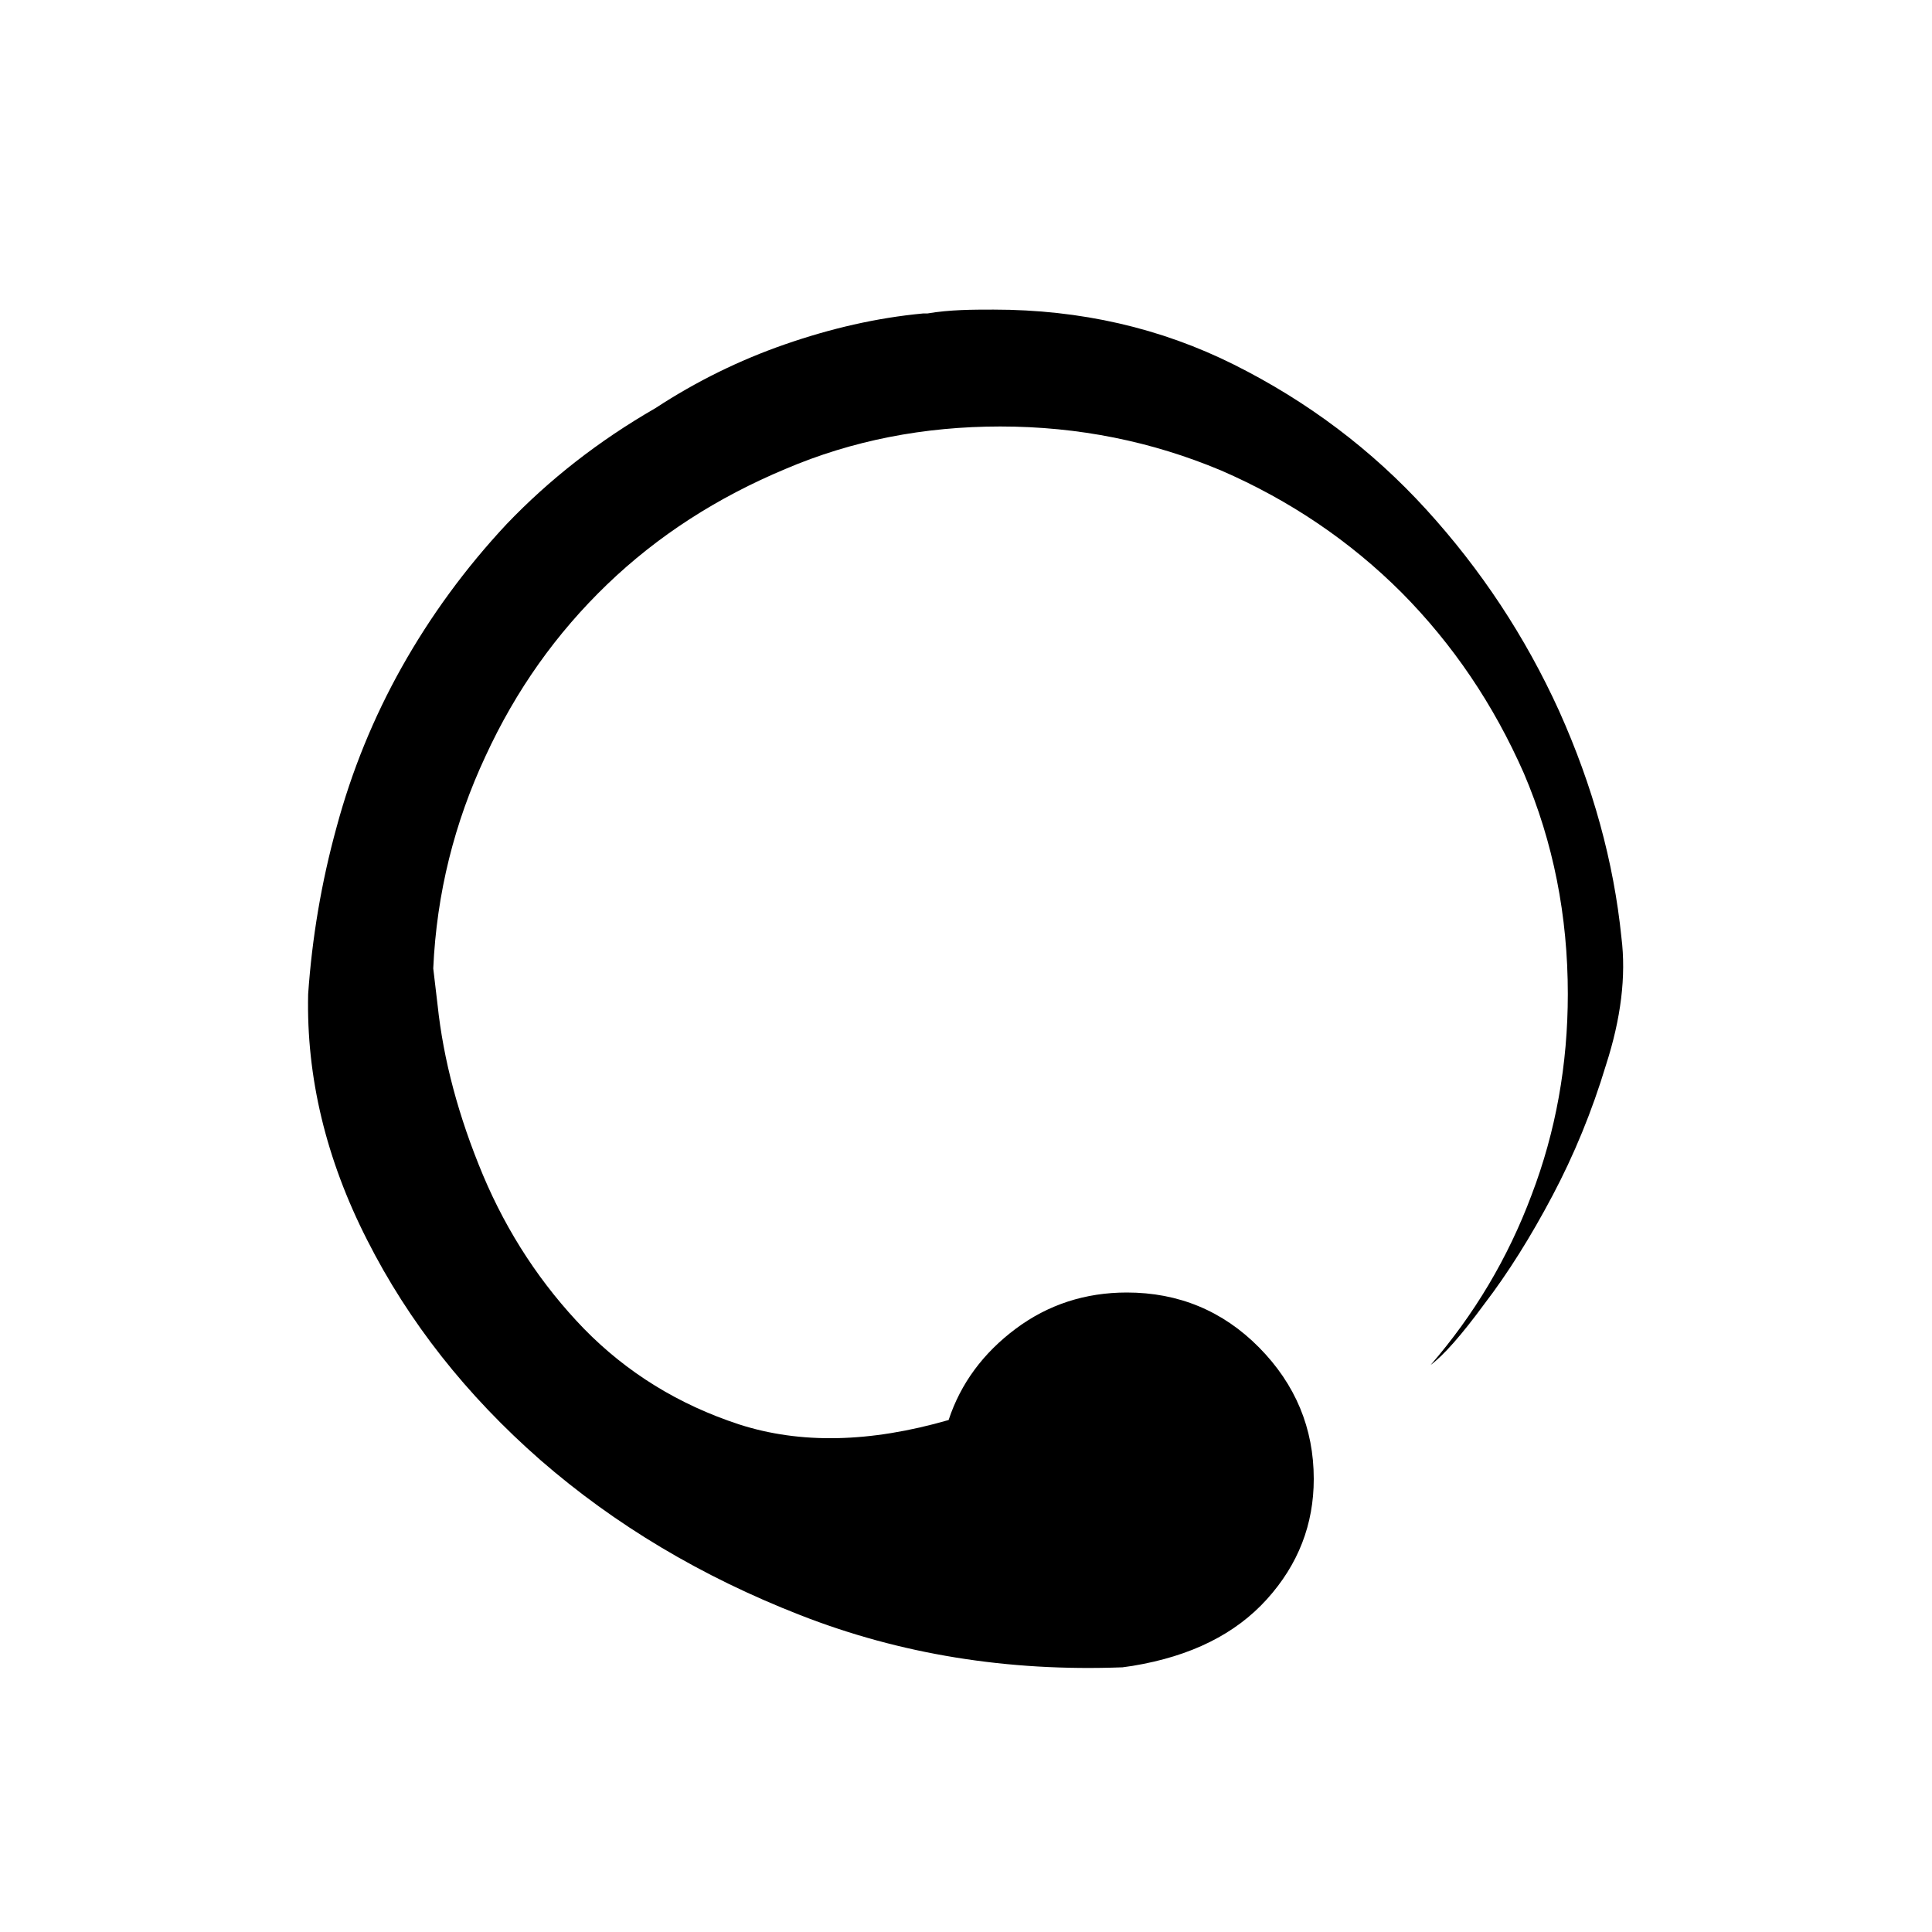
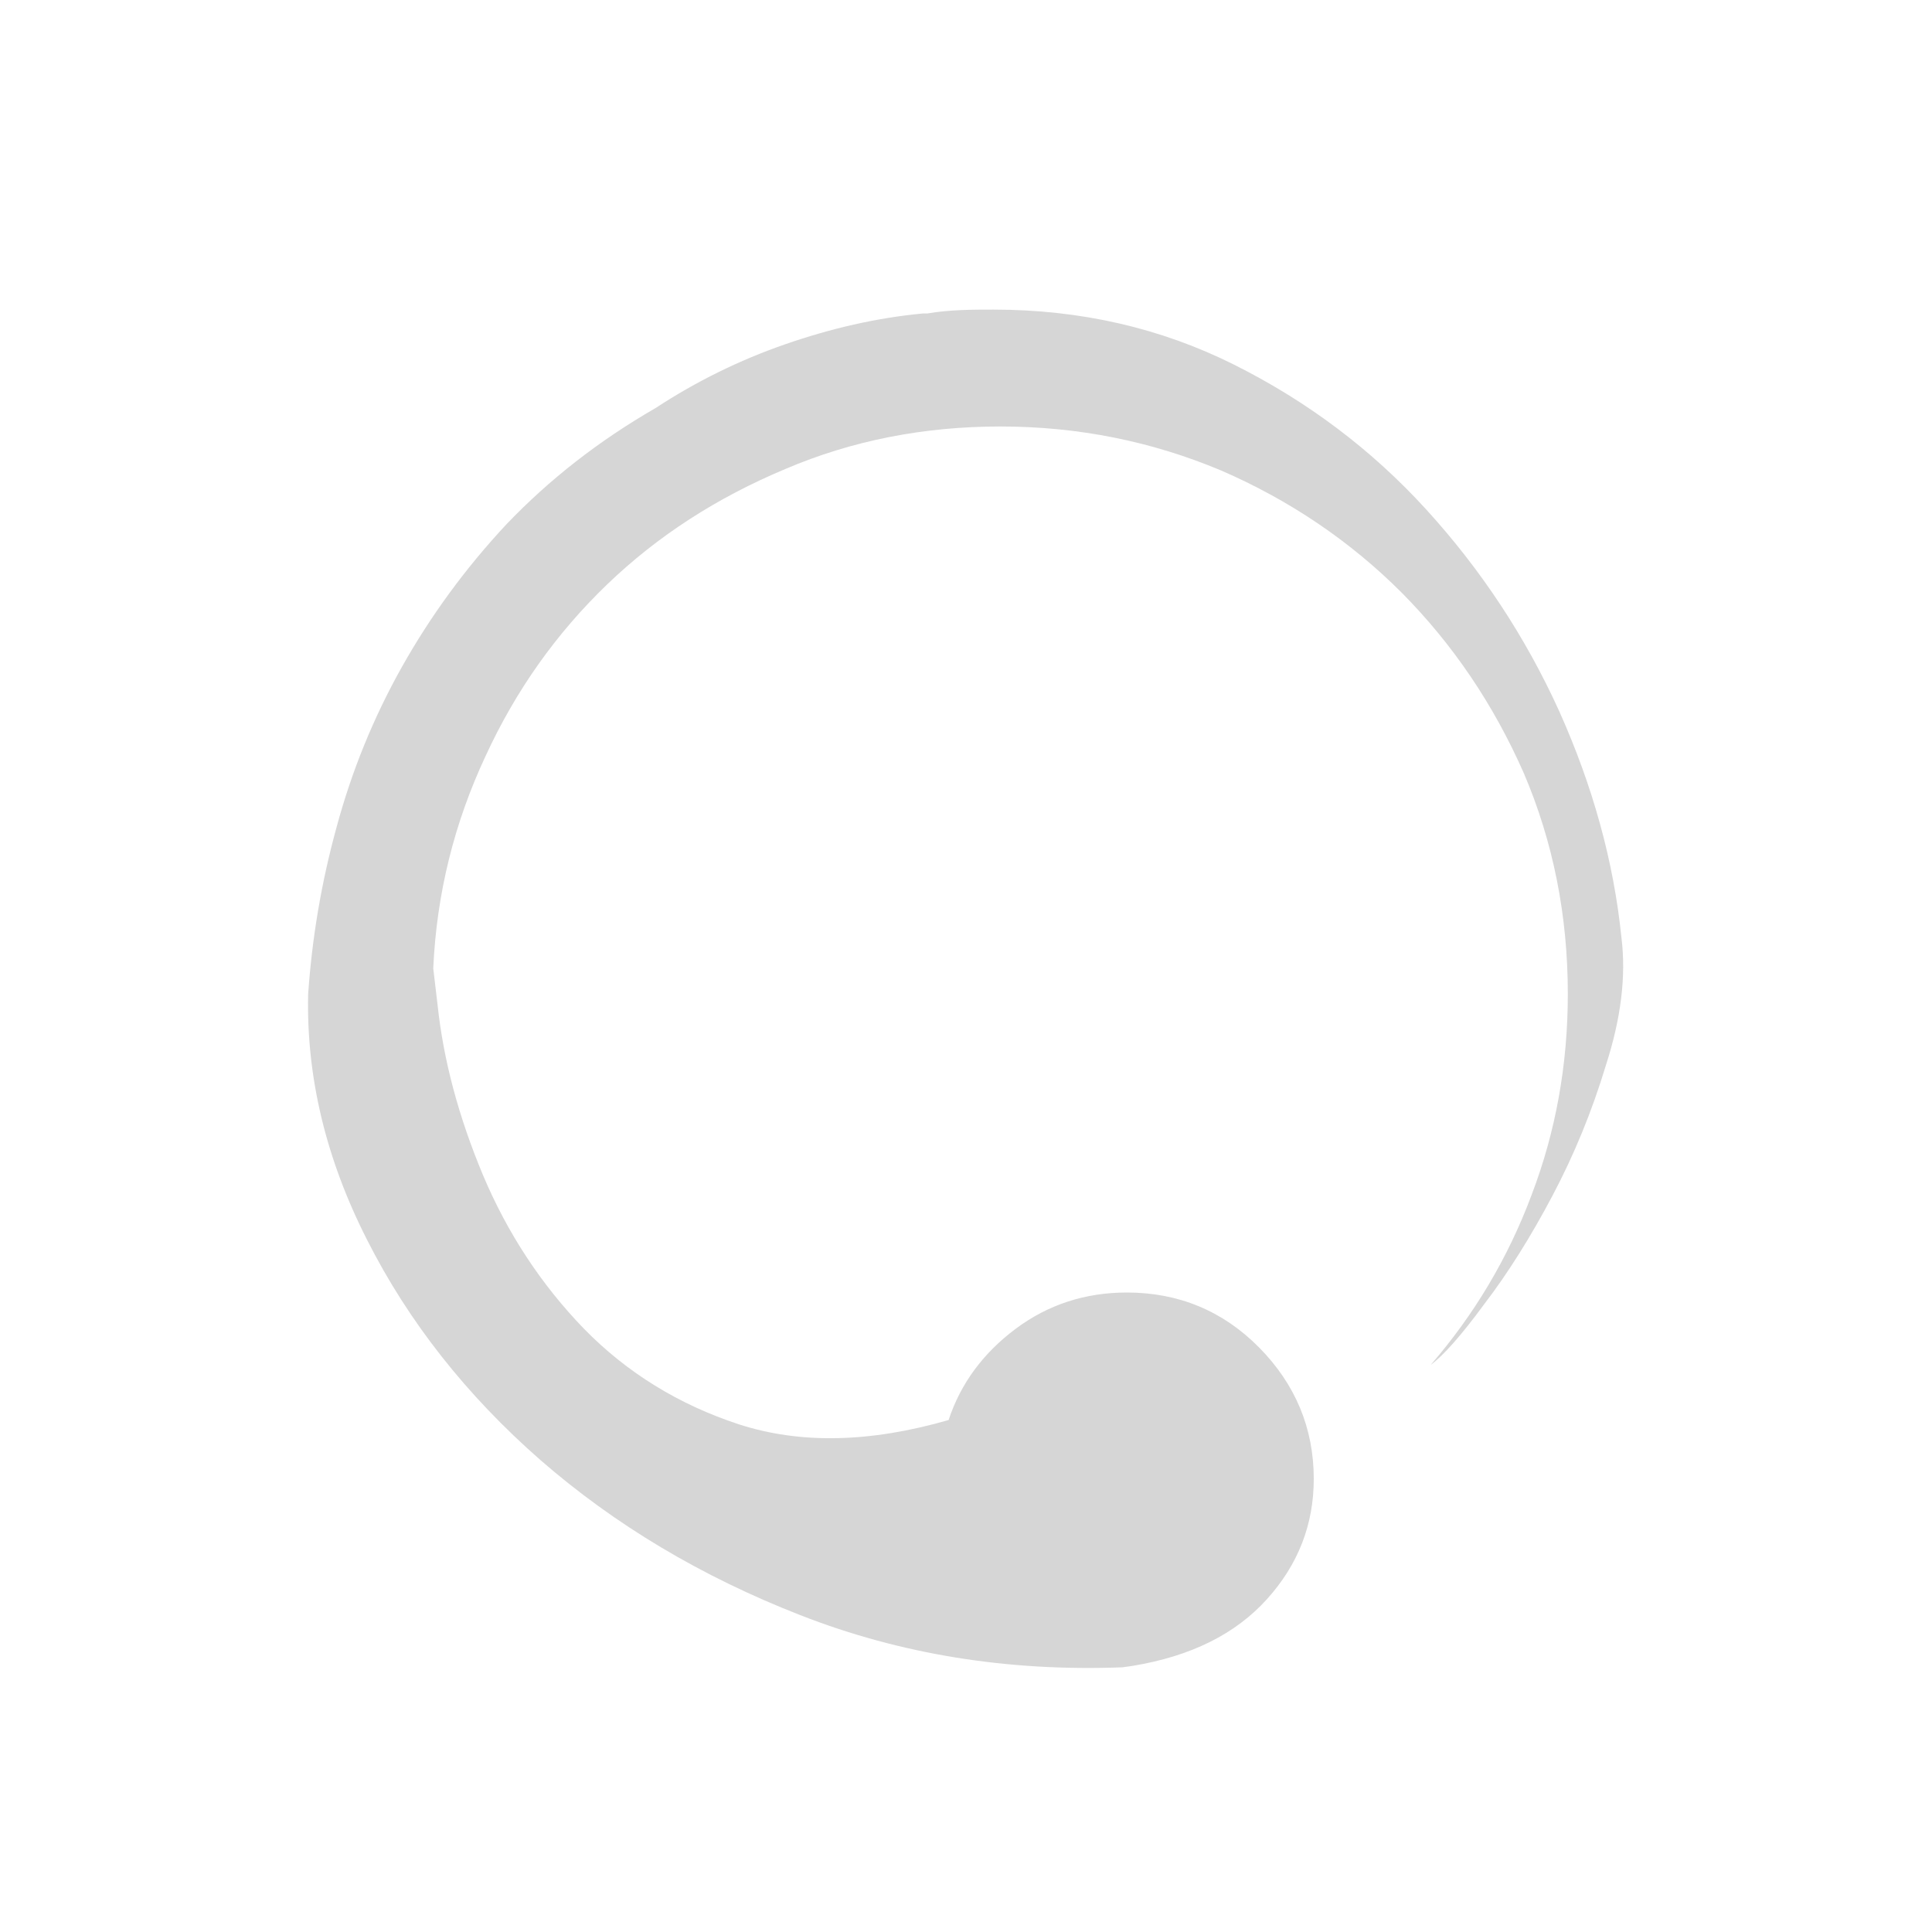
<svg xmlns="http://www.w3.org/2000/svg" version="1.1" x="-10px" y="0px" viewBox="0 0 40 40" style="enable-background:new 0 0 40 40;" xml:space="preserve" id="svg58" width="20" height="20">
  <defs id="defs62" />
  <style type="text/css" id="style2">
	.st0{fill:#D6D6D6;}
	.st1{display:none;}
	.st2{display:inline;}
	.st3{fill:#CC0000;}
</style>
  <g id="ring_x5F_et" class="st1">
    <g class="st2" id="g13">
      <path class="st3" d="M17.74,12.94c-0.23-1.54,0.09-3.09,0.96-4.63s2.13-2.88,3.77-4c1.65-1.12,3.37-1.64,5.15-1.56    c-0.83,0.26-1.64,0.56-2.42,0.9c-0.78,0.33-1.46,0.8-2.03,1.4s-1,1.4-1.27,2.39c-0.27,1-0.33,2.28-0.16,3.83    c0.29-0.03,0.57-0.01,0.86,0.04s0.57,0.16,0.84,0.31c0.64,0.37,1.06,0.91,1.25,1.62s0.1,1.39-0.29,2.03    c-0.33,0.59-0.81,0.99-1.45,1.2s-1.25,0.19-1.86-0.05C19.09,15.66,17.97,14.5,17.74,12.94z M21.27,18.99    c0.68,0.51,1.43,0.85,2.25,1.05s1.71,0.16,2.7-0.1c1-0.25,2.13-0.83,3.4-1.76c-0.18-0.23-0.31-0.49-0.41-0.77    s-0.14-0.57-0.14-0.87c0-0.74,0.26-1.37,0.79-1.9s1.16-0.79,1.9-0.79c0.67,0,1.25,0.22,1.75,0.67s0.8,0.99,0.89,1.63    c0.34,2.12-0.1,3.67-1.33,4.66s-2.73,1.48-4.5,1.5S25,21.88,23.2,21c-1.79-0.86-3.1-2.08-3.92-3.65    C19.92,17.94,20.58,18.49,21.27,18.99z M31.17,8.64c-0.19,0.22-0.42,0.41-0.68,0.57c-0.64,0.37-1.32,0.46-2.03,0.27    s-1.25-0.61-1.62-1.25c-0.34-0.59-0.45-1.21-0.32-1.87s0.45-1.18,0.97-1.58c1.67-1.35,3.23-1.74,4.7-1.17s2.64,1.62,3.54,3.15    s1.42,3.28,1.57,5.28s-0.25,3.74-1.21,5.23c0.19-0.86,0.33-1.71,0.43-2.54c0.11-0.85,0.04-1.67-0.21-2.47s-0.72-1.56-1.44-2.29    c-0.72-0.74-1.81-1.42-3.26-2.05C31.52,8.18,31.36,8.42,31.17,8.64z" id="path11" />
    </g>
    <g class="st2" id="g19">
      <g id="g17">
        <path class="st3" d="M14.43,17.94c0.23-0.17,0.49-0.26,0.78-0.26c0.38,0,0.71,0.15,0.98,0.45s0.41,0.66,0.41,1.07     c0,0.42-0.14,0.78-0.41,1.08s-0.6,0.44-0.98,0.44c-2.43,0.18-4.42,0.76-5.97,1.74c-1.54,1-2.6,2.16-3.17,3.49     s-0.63,2.71-0.17,4.14s1.46,2.68,3.04,3.73c0.21-1.37,0.52-2.4,0.94-3.1s0.91-1.2,1.45-1.5s1.12-0.49,1.73-0.55     c0.62-0.05,1.22-0.12,1.83-0.21l-0.57,4.41l1.93,1.99c1.48-1.08,2.52-2.14,3.12-3.18s0.84-2.06,0.71-3.08s-0.59-2.01-1.38-2.99     c-0.81-0.98-1.88-1.96-3.22-2.91c2.02,0.9,3.58,1.87,4.68,2.91s1.7,2.15,1.83,3.34s-0.25,2.46-1.13,3.81     c-0.88,1.34-2.27,2.76-4.18,4.27l-3.81-3.38l-0.06-3.12c-0.68,0.03-1.25,0.53-1.69,1.52s-0.69,2.75-0.73,5.31     c-2.82-2.23-4.68-4.29-5.6-6.19c-0.9-1.89-1.09-3.61-0.56-5.17s1.66-2.95,3.41-4.18c1.74-1.23,3.84-2.3,6.32-3.22     C14.03,18.33,14.2,18.11,14.43,17.94z" id="path15" />
      </g>
    </g>
  </g>
  <g id="ring_x5F_o" class="st1">
    <g class="st2" id="g26">
      <g id="g24">
        <path class="st3" d="M6.96,25.93c-0.43-0.5-0.64-1.09-0.64-1.77c0-0.76,0.27-1.41,0.81-1.95c0.54-0.54,1.19-0.81,1.95-0.81     c0.74,0,1.38,0.27,1.92,0.81c0.54,0.54,0.81,1.19,0.81,1.95c0,0.1,0,0.19,0,0.26c0,0.08-0.01,0.16-0.03,0.23     c1.54,0.1,2.8-0.13,3.78-0.67c0.98-0.55,1.84-1.23,2.58-2.05c-0.25,1-0.63,1.87-1.11,2.61c-0.49,0.76-1.11,1.36-1.88,1.8     s-1.69,0.72-2.78,0.83c-1.07,0.1-2.33-0.01-3.78-0.32C7.93,26.74,7.39,26.43,6.96,25.93z M8.74,11.91     c0.22-0.63,0.63-1.1,1.22-1.44c0.66-0.39,1.36-0.49,2.09-0.29c0.73,0.2,1.28,0.63,1.66,1.29c0.39,0.66,0.48,1.36,0.28,2.09     s-0.63,1.28-1.27,1.66c-0.08,0.04-0.16,0.08-0.23,0.12c-0.08,0.04-0.16,0.07-0.23,0.09c0.7,1.41,1.53,2.39,2.49,2.96     c0.96,0.57,1.97,0.97,3.05,1.2c-0.98,0.27-1.91,0.38-2.81,0.32c-0.9-0.04-1.73-0.28-2.49-0.72s-1.46-1.1-2.11-1.98     c-0.63-0.88-1.16-2.03-1.61-3.46C8.52,13.15,8.51,12.54,8.74,11.91z M15.08,32.49c-0.2-0.73-0.11-1.43,0.26-2.09     c0.39-0.64,0.95-1.06,1.68-1.26c0.73-0.19,1.42-0.11,2.07,0.26c0.08,0.04,0.15,0.08,0.22,0.13c0.07,0.05,0.13,0.1,0.19,0.16     c0.86-1.31,1.3-2.52,1.32-3.63c0.02-1.11-0.14-2.2-0.47-3.25c0.72,0.72,1.29,1.48,1.7,2.29c0.39,0.8,0.59,1.64,0.6,2.52     c0.01,0.88-0.21,1.82-0.66,2.81c-0.45,0.98-1.17,2.02-2.17,3.13c-0.43,0.49-0.97,0.8-1.63,0.92c-0.65,0.13-1.27,0.01-1.86-0.34     C15.69,33.78,15.27,33.22,15.08,32.49z M20.18,7.37c0.41-0.49,0.94-0.8,1.6-0.92c0.65-0.13,1.27-0.01,1.86,0.34     c0.66,0.37,1.09,0.92,1.29,1.66c0.19,0.73,0.1,1.43-0.29,2.09c-0.37,0.64-0.92,1.06-1.66,1.26c-0.73,0.2-1.43,0.11-2.09-0.26     c-0.08-0.04-0.15-0.08-0.22-0.13c-0.07-0.05-0.13-0.1-0.19-0.16c-0.86,1.31-1.29,2.52-1.3,3.63c-0.01,1.11,0.15,2.2,0.48,3.25     c-0.72-0.72-1.29-1.48-1.7-2.29c-0.41-0.8-0.62-1.64-0.62-2.52s0.22-1.82,0.67-2.81C18.46,9.53,19.18,8.48,20.18,7.37z      M28.19,16.51c0.01-0.08,0.02-0.16,0.04-0.23c-1.56-0.1-2.83,0.13-3.81,0.67c-0.98,0.55-1.84,1.23-2.58,2.05     c0.27-1,0.65-1.86,1.14-2.61c0.47-0.76,1.09-1.36,1.86-1.8c0.77-0.44,1.69-0.72,2.77-0.83c1.07-0.1,2.34,0.01,3.81,0.32     c0.64,0.12,1.18,0.42,1.61,0.92c0.43,0.5,0.64,1.09,0.64,1.77c0,0.76-0.27,1.41-0.81,1.95c-0.54,0.54-1.19,0.81-1.95,0.81     s-1.41-0.27-1.95-0.81c-0.54-0.54-0.81-1.19-0.81-1.95C28.17,16.68,28.18,16.59,28.19,16.51z M26.01,27.37     c0.19-0.73,0.63-1.28,1.29-1.66c0.06-0.04,0.13-0.08,0.21-0.12c0.08-0.04,0.16-0.07,0.23-0.09c-0.68-1.41-1.51-2.39-2.48-2.96     c-0.97-0.57-1.99-0.97-3.06-1.2c1-0.27,1.93-0.38,2.81-0.32c0.9,0.04,1.73,0.28,2.5,0.72c0.77,0.44,1.47,1.1,2.09,1.98     c0.63,0.88,1.17,2.03,1.64,3.46c0.21,0.61,0.21,1.22-0.01,1.85c-0.22,0.63-0.63,1.1-1.22,1.44c-0.64,0.39-1.33,0.49-2.07,0.29     c-0.73-0.19-1.29-0.63-1.68-1.29C25.9,28.8,25.81,28.1,26.01,27.37z" id="path22" />
      </g>
    </g>
  </g>
  <g id="ring_x5F_ot" class="st1">
    <g class="st2" id="g31">
      <path class="st3" d="M18.36,16.34c-0.3-0.35-0.45-0.76-0.45-1.24c0-0.53,0.19-0.99,0.56-1.36s0.83-0.56,1.36-0.56    c0.52,0,0.97,0.19,1.34,0.56s0.56,0.83,0.56,1.36c0,0.07,0,0.13,0,0.18s-0.01,0.11-0.02,0.16c1.08,0.07,1.96-0.09,2.65-0.47    s1.29-0.86,1.8-1.44c-0.18,0.7-0.44,1.31-0.78,1.83c-0.34,0.53-0.78,0.95-1.31,1.26s-1.18,0.5-1.95,0.58    c-0.75,0.07-1.63-0.01-2.65-0.23C19.03,16.9,18.66,16.69,18.36,16.34z M19.6,6.52c0.16-0.44,0.44-0.77,0.85-1    c0.46-0.27,0.95-0.34,1.47-0.21s0.9,0.44,1.16,0.9c0.27,0.46,0.34,0.95,0.19,1.47s-0.44,0.9-0.89,1.16    c-0.05,0.03-0.11,0.05-0.16,0.08s-0.11,0.05-0.16,0.06c0.49,0.98,1.07,1.67,1.74,2.07s1.38,0.68,2.13,0.84    c-0.68,0.19-1.34,0.27-1.97,0.23c-0.63-0.03-1.21-0.19-1.74-0.5s-1.03-0.77-1.48-1.38c-0.44-0.62-0.81-1.42-1.13-2.42    C19.44,7.39,19.44,6.96,19.6,6.52z M24.04,20.93c-0.14-0.51-0.08-1,0.18-1.47c0.27-0.45,0.67-0.75,1.18-0.88s0.99-0.08,1.45,0.18    c0.05,0.03,0.11,0.06,0.15,0.09s0.09,0.07,0.13,0.11c0.6-0.92,0.91-1.76,0.92-2.54c0.01-0.78-0.1-1.54-0.33-2.28    c0.51,0.51,0.9,1.04,1.19,1.6c0.27,0.56,0.41,1.15,0.42,1.76s-0.15,1.27-0.46,1.97c-0.31,0.68-0.82,1.42-1.52,2.19    c-0.3,0.34-0.68,0.56-1.14,0.65s-0.89,0.01-1.3-0.24C24.47,21.83,24.17,21.44,24.04,20.93z M27.6,3.35    C27.89,3,28.26,2.79,28.72,2.7s0.89-0.01,1.3,0.24c0.46,0.26,0.77,0.65,0.9,1.16s0.07,1-0.21,1.47c-0.26,0.45-0.65,0.75-1.16,0.88    s-1,0.08-1.47-0.18c-0.05-0.03-0.11-0.06-0.15-0.09s-0.09-0.07-0.13-0.11c-0.6,0.92-0.91,1.76-0.91,2.54s0.11,1.54,0.34,2.28    c-0.51-0.51-0.9-1.04-1.19-1.6s-0.43-1.15-0.43-1.76s0.16-1.27,0.47-1.97C26.4,4.86,26.91,4.13,27.6,3.35z M33.21,9.74    c0.01-0.05,0.02-0.11,0.03-0.16c-1.09-0.07-1.98,0.09-2.67,0.47s-1.29,0.86-1.8,1.44c0.19-0.7,0.46-1.31,0.8-1.83    c0.33-0.53,0.76-0.95,1.3-1.26s1.19-0.5,1.94-0.58c0.75-0.07,1.64,0.01,2.67,0.23c0.45,0.08,0.83,0.3,1.13,0.65    s0.45,0.76,0.45,1.24c0,0.53-0.19,0.99-0.56,1.36s-0.83,0.56-1.36,0.56s-0.99-0.19-1.36-0.56s-0.56-0.83-0.56-1.36    C33.2,9.86,33.21,9.8,33.21,9.74z M31.69,17.34c0.14-0.51,0.44-0.9,0.9-1.16c0.04-0.03,0.09-0.05,0.14-0.08s0.11-0.05,0.16-0.06    c-0.48-0.98-1.06-1.67-1.73-2.07s-1.39-0.68-2.14-0.84c0.7-0.19,1.35-0.27,1.97-0.23c0.63,0.03,1.21,0.19,1.75,0.5    s1.03,0.77,1.47,1.38s0.82,1.42,1.15,2.42c0.15,0.42,0.15,0.85-0.01,1.29s-0.44,0.77-0.85,1c-0.45,0.27-0.93,0.34-1.45,0.21    s-0.91-0.44-1.18-0.9C31.61,18.34,31.55,17.86,31.69,17.34z" id="path29" />
    </g>
    <g class="st2" id="g37">
      <g id="g35">
        <path class="st3" d="M14.43,17.94c0.23-0.17,0.49-0.26,0.78-0.26c0.38,0,0.71,0.15,0.98,0.45s0.41,0.66,0.41,1.07     c0,0.42-0.14,0.78-0.41,1.08s-0.6,0.44-0.98,0.44c-2.43,0.18-4.42,0.76-5.97,1.74c-1.54,1-2.6,2.16-3.17,3.49     s-0.63,2.71-0.17,4.14s1.46,2.68,3.04,3.73c0.21-1.37,0.52-2.4,0.94-3.1s0.91-1.2,1.45-1.5s1.12-0.49,1.73-0.55     c0.62-0.05,1.22-0.12,1.83-0.21l-0.57,4.41l1.93,1.99c1.48-1.08,2.52-2.14,3.12-3.18s0.84-2.06,0.71-3.08s-0.59-2.01-1.38-2.99     c-0.81-0.98-1.88-1.96-3.22-2.91c2.02,0.9,3.58,1.87,4.68,2.91s1.7,2.15,1.83,3.34s-0.25,2.46-1.13,3.81     c-0.88,1.34-2.27,2.76-4.18,4.27l-3.81-3.38l-0.06-3.12c-0.68,0.03-1.25,0.53-1.69,1.52s-0.69,2.75-0.73,5.31     c-2.82-2.23-4.68-4.29-5.6-6.19c-0.9-1.89-1.09-3.61-0.56-5.17s1.66-2.95,3.41-4.18c1.74-1.23,3.84-2.3,6.32-3.22     C14.03,18.33,14.2,18.11,14.43,17.94z" id="path33" />
      </g>
    </g>
  </g>
-   <g id="ring_x5F_s" style="fill:#000000">
-     <g id="g44" style="fill:#000000">
-       <g id="g42" style="fill:#000000">
-         <path class="st3" d="M16.57,33.44c-2.05-0.8-3.84-1.87-5.38-3.21c-1.53-1.34-2.73-2.86-3.59-4.56C6.75,24,6.34,22.3,6.38,20.58     c0.08-1.15,0.27-2.3,0.59-3.46c0.31-1.15,0.76-2.26,1.35-3.31s1.31-2.04,2.17-2.96c0.88-0.92,1.9-1.72,3.08-2.4     c0.84-0.55,1.73-0.99,2.68-1.32c0.95-0.33,1.9-0.55,2.86-0.64h0.06h0.03c0.23-0.04,0.47-0.06,0.7-0.07     c0.23-0.01,0.46-0.01,0.67-0.01c1.8,0,3.46,0.38,4.98,1.14s2.85,1.76,3.98,3c1.13,1.24,2.05,2.63,2.75,4.17     c0.7,1.56,1.13,3.12,1.29,4.69c0.1,0.8-0.01,1.68-0.32,2.64c-0.29,0.96-0.66,1.86-1.11,2.71c-0.45,0.85-0.92,1.6-1.41,2.24     c-0.47,0.64-0.84,1.06-1.11,1.26c0.9-1.04,1.6-2.21,2.09-3.52c0.5-1.31,0.75-2.7,0.75-4.16c0-1.62-0.3-3.14-0.91-4.57     c-0.63-1.43-1.47-2.67-2.53-3.74c-1.06-1.06-2.31-1.91-3.74-2.53c-1.43-0.6-2.95-0.91-4.57-0.91c-1.58,0-3.07,0.29-4.45,0.88     c-1.41,0.59-2.64,1.38-3.69,2.39c-1.05,1.01-1.89,2.19-2.52,3.56c-0.64,1.37-1.01,2.83-1.08,4.39l0.09,0.76     c0.12,1.13,0.43,2.3,0.94,3.52c0.51,1.21,1.21,2.27,2.09,3.18c0.89,0.91,1.96,1.57,3.21,1.98c1.27,0.41,2.71,0.38,4.34-0.09     c0.25-0.76,0.72-1.39,1.39-1.89s1.44-0.75,2.3-0.75c1.07,0,1.99,0.38,2.74,1.14c0.75,0.76,1.13,1.67,1.13,2.72     c0,0.94-0.32,1.77-0.97,2.49s-1.57,1.18-2.78,1.38l-0.21,0.03C20.86,34.61,18.64,34.25,16.57,33.44z" id="path40" style="fill:#000000" />
+   <g id="ring_x5F_s" style="fill:#D6D6D6">
+     <g id="g44" style="fill:#D6D6D6">
+       <g id="g42" style="fill:#D6D6D6">
+         <path class="st3" d="M16.57,33.44c-2.05-0.8-3.84-1.87-5.38-3.21c-1.53-1.34-2.73-2.86-3.59-4.56C6.75,24,6.34,22.3,6.38,20.58     c0.08-1.15,0.27-2.3,0.59-3.46c0.31-1.15,0.76-2.26,1.35-3.31s1.31-2.04,2.17-2.96c0.88-0.92,1.9-1.72,3.08-2.4     c0.84-0.55,1.73-0.99,2.68-1.32c0.95-0.33,1.9-0.55,2.86-0.64h0.06h0.03c0.23-0.04,0.47-0.06,0.7-0.07     c0.23-0.01,0.46-0.01,0.67-0.01c1.8,0,3.46,0.38,4.98,1.14s2.85,1.76,3.98,3c1.13,1.24,2.05,2.63,2.75,4.17     c0.7,1.56,1.13,3.12,1.29,4.69c0.1,0.8-0.01,1.68-0.32,2.64c-0.29,0.96-0.66,1.86-1.11,2.71c-0.45,0.85-0.92,1.6-1.41,2.24     c-0.47,0.64-0.84,1.06-1.11,1.26c0.9-1.04,1.6-2.21,2.09-3.52c0.5-1.31,0.75-2.7,0.75-4.16c0-1.62-0.3-3.14-0.91-4.57     c-0.63-1.43-1.47-2.67-2.53-3.74c-1.06-1.06-2.31-1.91-3.74-2.53c-1.43-0.6-2.95-0.91-4.57-0.91c-1.58,0-3.07,0.29-4.45,0.88     c-1.41,0.59-2.64,1.38-3.69,2.39c-1.05,1.01-1.89,2.19-2.52,3.56c-0.64,1.37-1.01,2.83-1.08,4.39l0.09,0.76     c0.12,1.13,0.43,2.3,0.94,3.52c0.51,1.21,1.21,2.27,2.09,3.18c0.89,0.91,1.96,1.57,3.21,1.98c1.27,0.41,2.71,0.38,4.34-0.09     c0.25-0.76,0.72-1.39,1.39-1.89s1.44-0.75,2.3-0.75c1.07,0,1.99,0.38,2.74,1.14c0.75,0.76,1.13,1.67,1.13,2.72     c0,0.94-0.32,1.77-0.97,2.49s-1.57,1.18-2.78,1.38l-0.21,0.03C20.86,34.61,18.64,34.25,16.57,33.44z" id="path40" style="fill:#D6D6D6" />
      </g>
    </g>
  </g>
  <g id="ring_x5F_st" class="st1">
    <g class="st2" id="g49">
      <path class="st3" d="M25.08,21.6c-1.44-0.56-2.69-1.31-3.76-2.25s-1.91-2-2.51-3.19c-0.6-1.18-0.89-2.37-0.86-3.57    c0.05-0.81,0.19-1.61,0.41-2.42s0.53-1.58,0.94-2.32s0.92-1.43,1.52-2.07c0.62-0.64,1.33-1.2,2.15-1.68    c0.59-0.38,1.21-0.69,1.88-0.92s1.33-0.38,2-0.45h0.04h0.02c0.16-0.03,0.33-0.04,0.49-0.05s0.32-0.01,0.47-0.01    c1.26,0,2.42,0.27,3.49,0.8s2,1.23,2.79,2.1s1.44,1.84,1.93,2.92c0.49,1.09,0.79,2.19,0.9,3.28c0.07,0.56-0.01,1.18-0.23,1.85    c-0.21,0.67-0.46,1.3-0.78,1.9c-0.31,0.59-0.64,1.12-0.98,1.57c-0.33,0.45-0.59,0.75-0.78,0.88c0.63-0.72,1.12-1.54,1.47-2.46    c0.35-0.92,0.52-1.89,0.52-2.91c0-1.13-0.21-2.2-0.64-3.2c-0.44-1-1.03-1.87-1.77-2.61s-1.62-1.34-2.61-1.77    c-1-0.42-2.06-0.64-3.2-0.64c-1.11,0-2.15,0.21-3.12,0.62c-0.98,0.41-1.85,0.97-2.58,1.67s-1.33,1.53-1.76,2.49    c-0.45,0.96-0.7,1.98-0.76,3.08l0.06,0.53c0.08,0.79,0.3,1.61,0.66,2.46c0.36,0.85,0.84,1.59,1.47,2.23s1.37,1.1,2.25,1.38    c0.89,0.29,1.9,0.27,3.04-0.06c0.18-0.53,0.5-0.97,0.97-1.32s1.01-0.52,1.61-0.52c0.75,0,1.39,0.27,1.92,0.8s0.79,1.17,0.79,1.91    c0,0.66-0.23,1.24-0.68,1.74s-1.1,0.83-1.95,0.96l-0.14,0.02C28.08,22.41,26.53,22.16,25.08,21.6z" id="path47" />
    </g>
    <g class="st2" id="g55">
      <g id="g53">
        <path class="st3" d="M14.43,17.94c0.23-0.17,0.49-0.26,0.78-0.26c0.38,0,0.71,0.15,0.98,0.45s0.41,0.66,0.41,1.07     c0,0.42-0.14,0.78-0.41,1.08s-0.6,0.44-0.98,0.44c-2.43,0.18-4.42,0.76-5.97,1.74c-1.54,1-2.6,2.16-3.17,3.49     s-0.63,2.71-0.17,4.14s1.46,2.68,3.04,3.73c0.21-1.37,0.52-2.4,0.94-3.1s0.91-1.2,1.45-1.5s1.12-0.49,1.73-0.55     c0.62-0.05,1.22-0.12,1.83-0.21l-0.57,4.41l1.93,1.99c1.48-1.08,2.52-2.14,3.12-3.18s0.84-2.06,0.71-3.08s-0.59-2.01-1.38-2.99     c-0.81-0.98-1.88-1.96-3.22-2.91c2.02,0.9,3.58,1.87,4.68,2.91s1.7,2.15,1.83,3.34s-0.25,2.46-1.13,3.81     c-0.88,1.34-2.27,2.76-4.18,4.27l-3.81-3.38l-0.06-3.12c-0.68,0.03-1.25,0.53-1.69,1.52s-0.69,2.75-0.73,5.31     c-2.82-2.23-4.68-4.29-5.6-6.19c-0.9-1.89-1.09-3.61-0.56-5.17s1.66-2.95,3.41-4.18c1.74-1.23,3.84-2.3,6.32-3.22     C14.03,18.33,14.2,18.11,14.43,17.94z" id="path51" />
      </g>
    </g>
  </g>
</svg>
